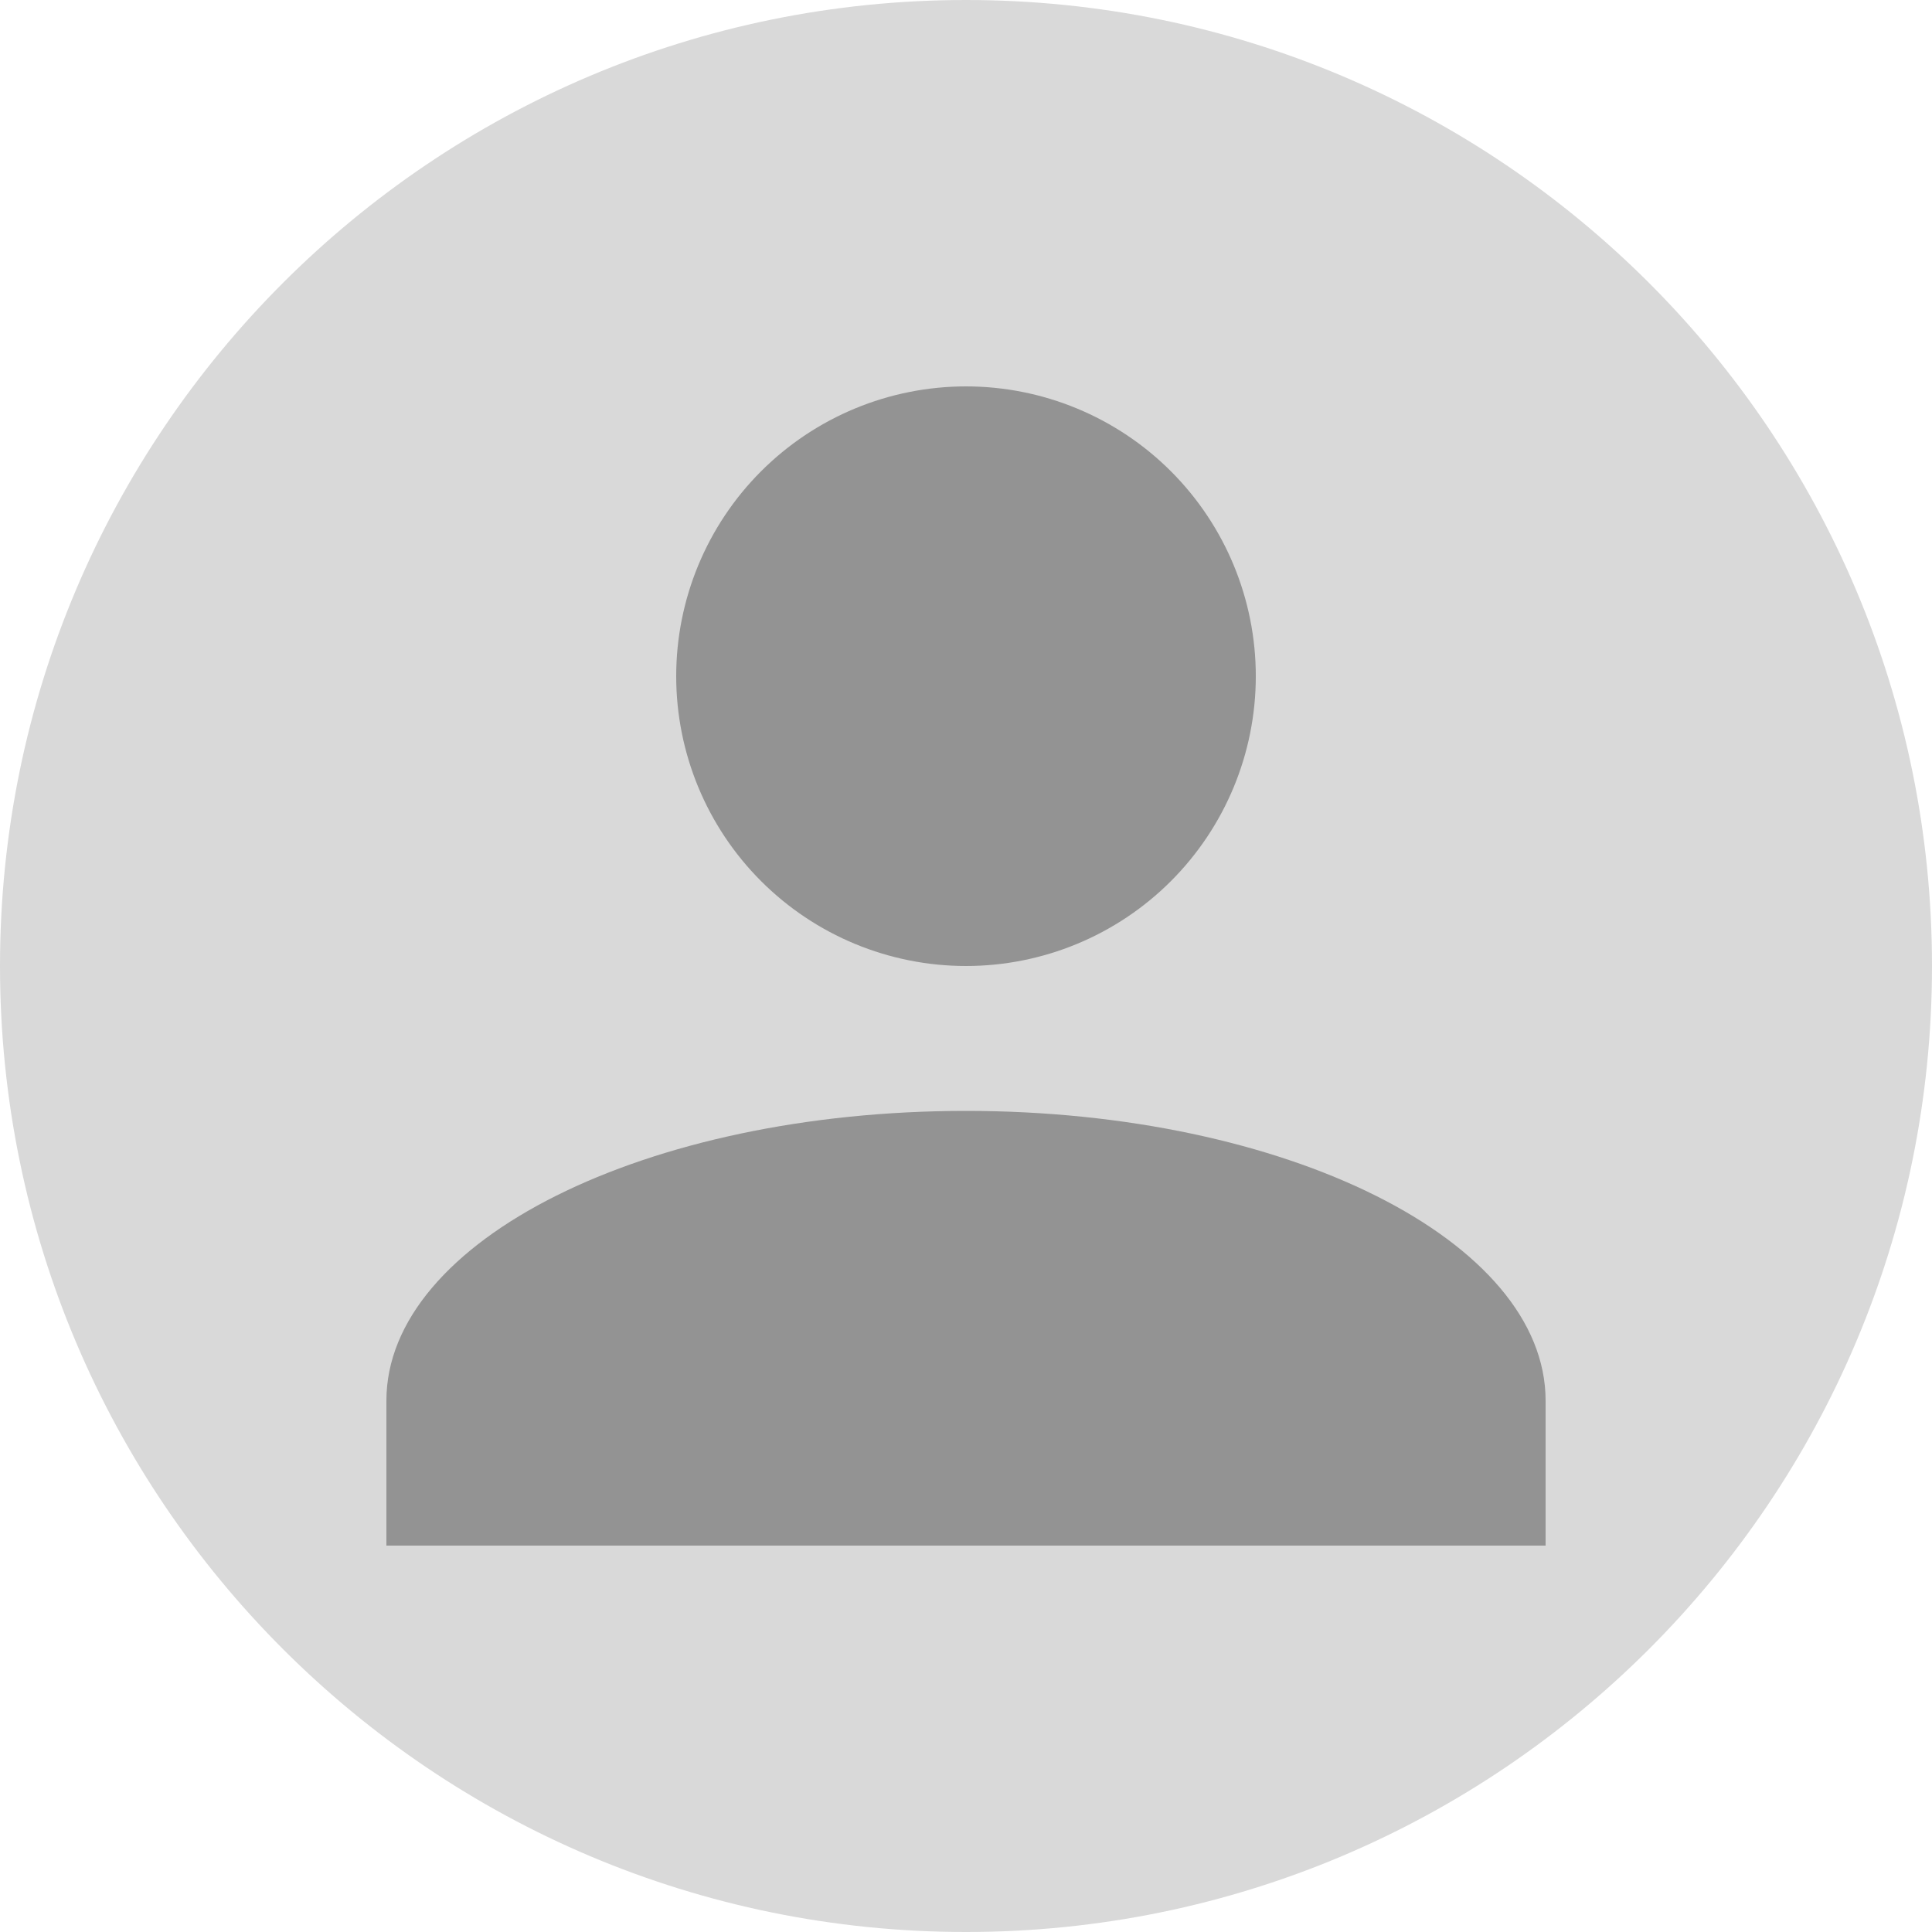
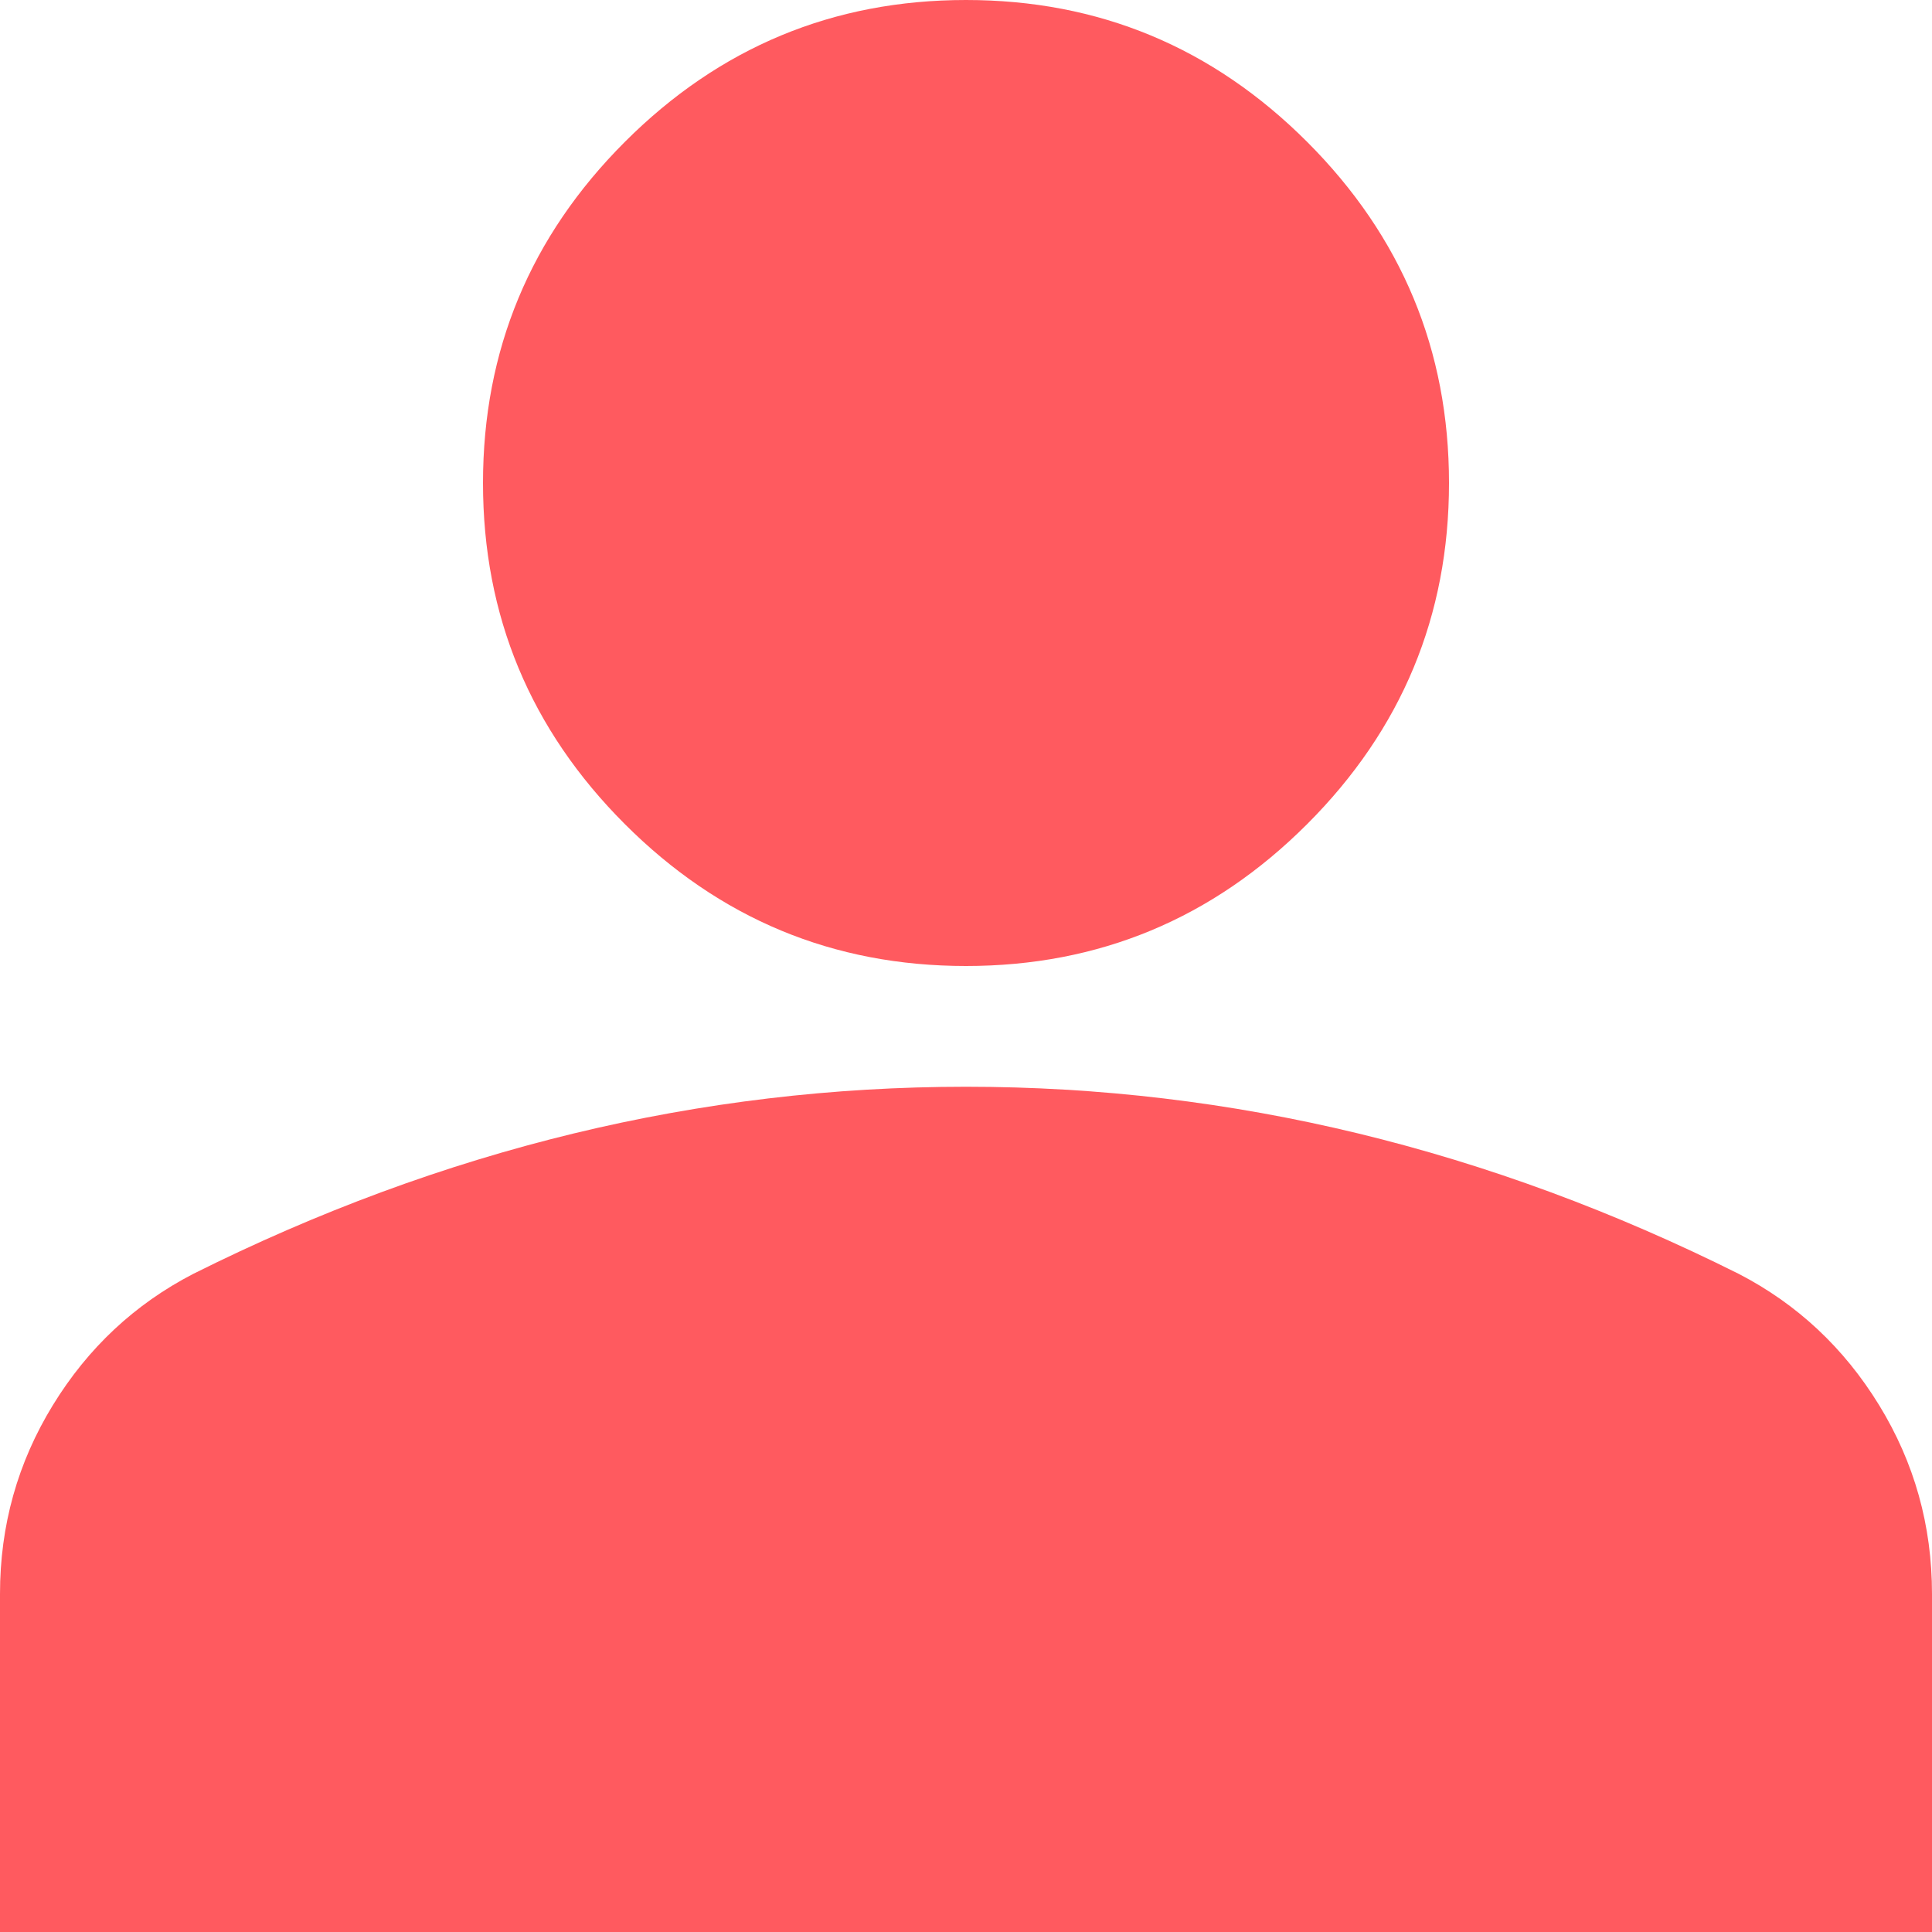
- <svg xmlns="http://www.w3.org/2000/svg" width="45" height="45" viewBox="0 0 45 45" fill="none">
-   <circle cx="22.5" cy="22.5" r="22.5" fill="#D9D9D9" />
-   <path d="M22.5 9C24.29 9 26.007 9.711 27.273 10.977C28.539 12.243 29.25 13.96 29.25 15.75C29.25 17.54 28.539 19.257 27.273 20.523C26.007 21.789 24.29 22.5 22.5 22.5C20.71 22.5 18.993 21.789 17.727 20.523C16.461 19.257 15.75 17.54 15.75 15.75C15.75 13.96 16.461 12.243 17.727 10.977C18.993 9.711 20.71 9 22.5 9ZM22.5 25.875C29.959 25.875 36 28.896 36 32.625V36H9V32.625C9 28.896 15.041 25.875 22.5 25.875Z" fill="#939393" />
+ <svg xmlns="http://www.w3.org/2000/svg" width="30" height="30" viewBox="0 0 30 30" fill="none">
+   <path d="M15 15C12.938 15 11.172 14.266 9.703 12.797C8.234 11.328 7.5 9.562 7.5 7.5C7.5 5.438 8.234 3.672 9.703 2.203C11.172 0.734 12.938 0 15 0C17.062 0 18.828 0.734 20.297 2.203C21.766 3.672 22.5 5.438 22.5 7.5C22.5 9.562 21.766 11.328 20.297 12.797C18.828 14.266 17.062 15 15 15ZM0 30V24.75C0 23.688 0.274 22.711 0.821 21.819C1.367 20.929 2.094 20.25 3 19.781C4.938 18.812 6.906 18.086 8.906 17.601C10.906 17.117 12.938 16.875 15 16.875C17.062 16.875 19.094 17.117 21.094 17.601C23.094 18.086 25.062 18.812 27 19.781C27.906 20.25 28.633 20.929 29.179 21.819C29.726 22.711 30 23.688 30 24.75V30H0Z" fill="#FF5A5F" />
</svg>
